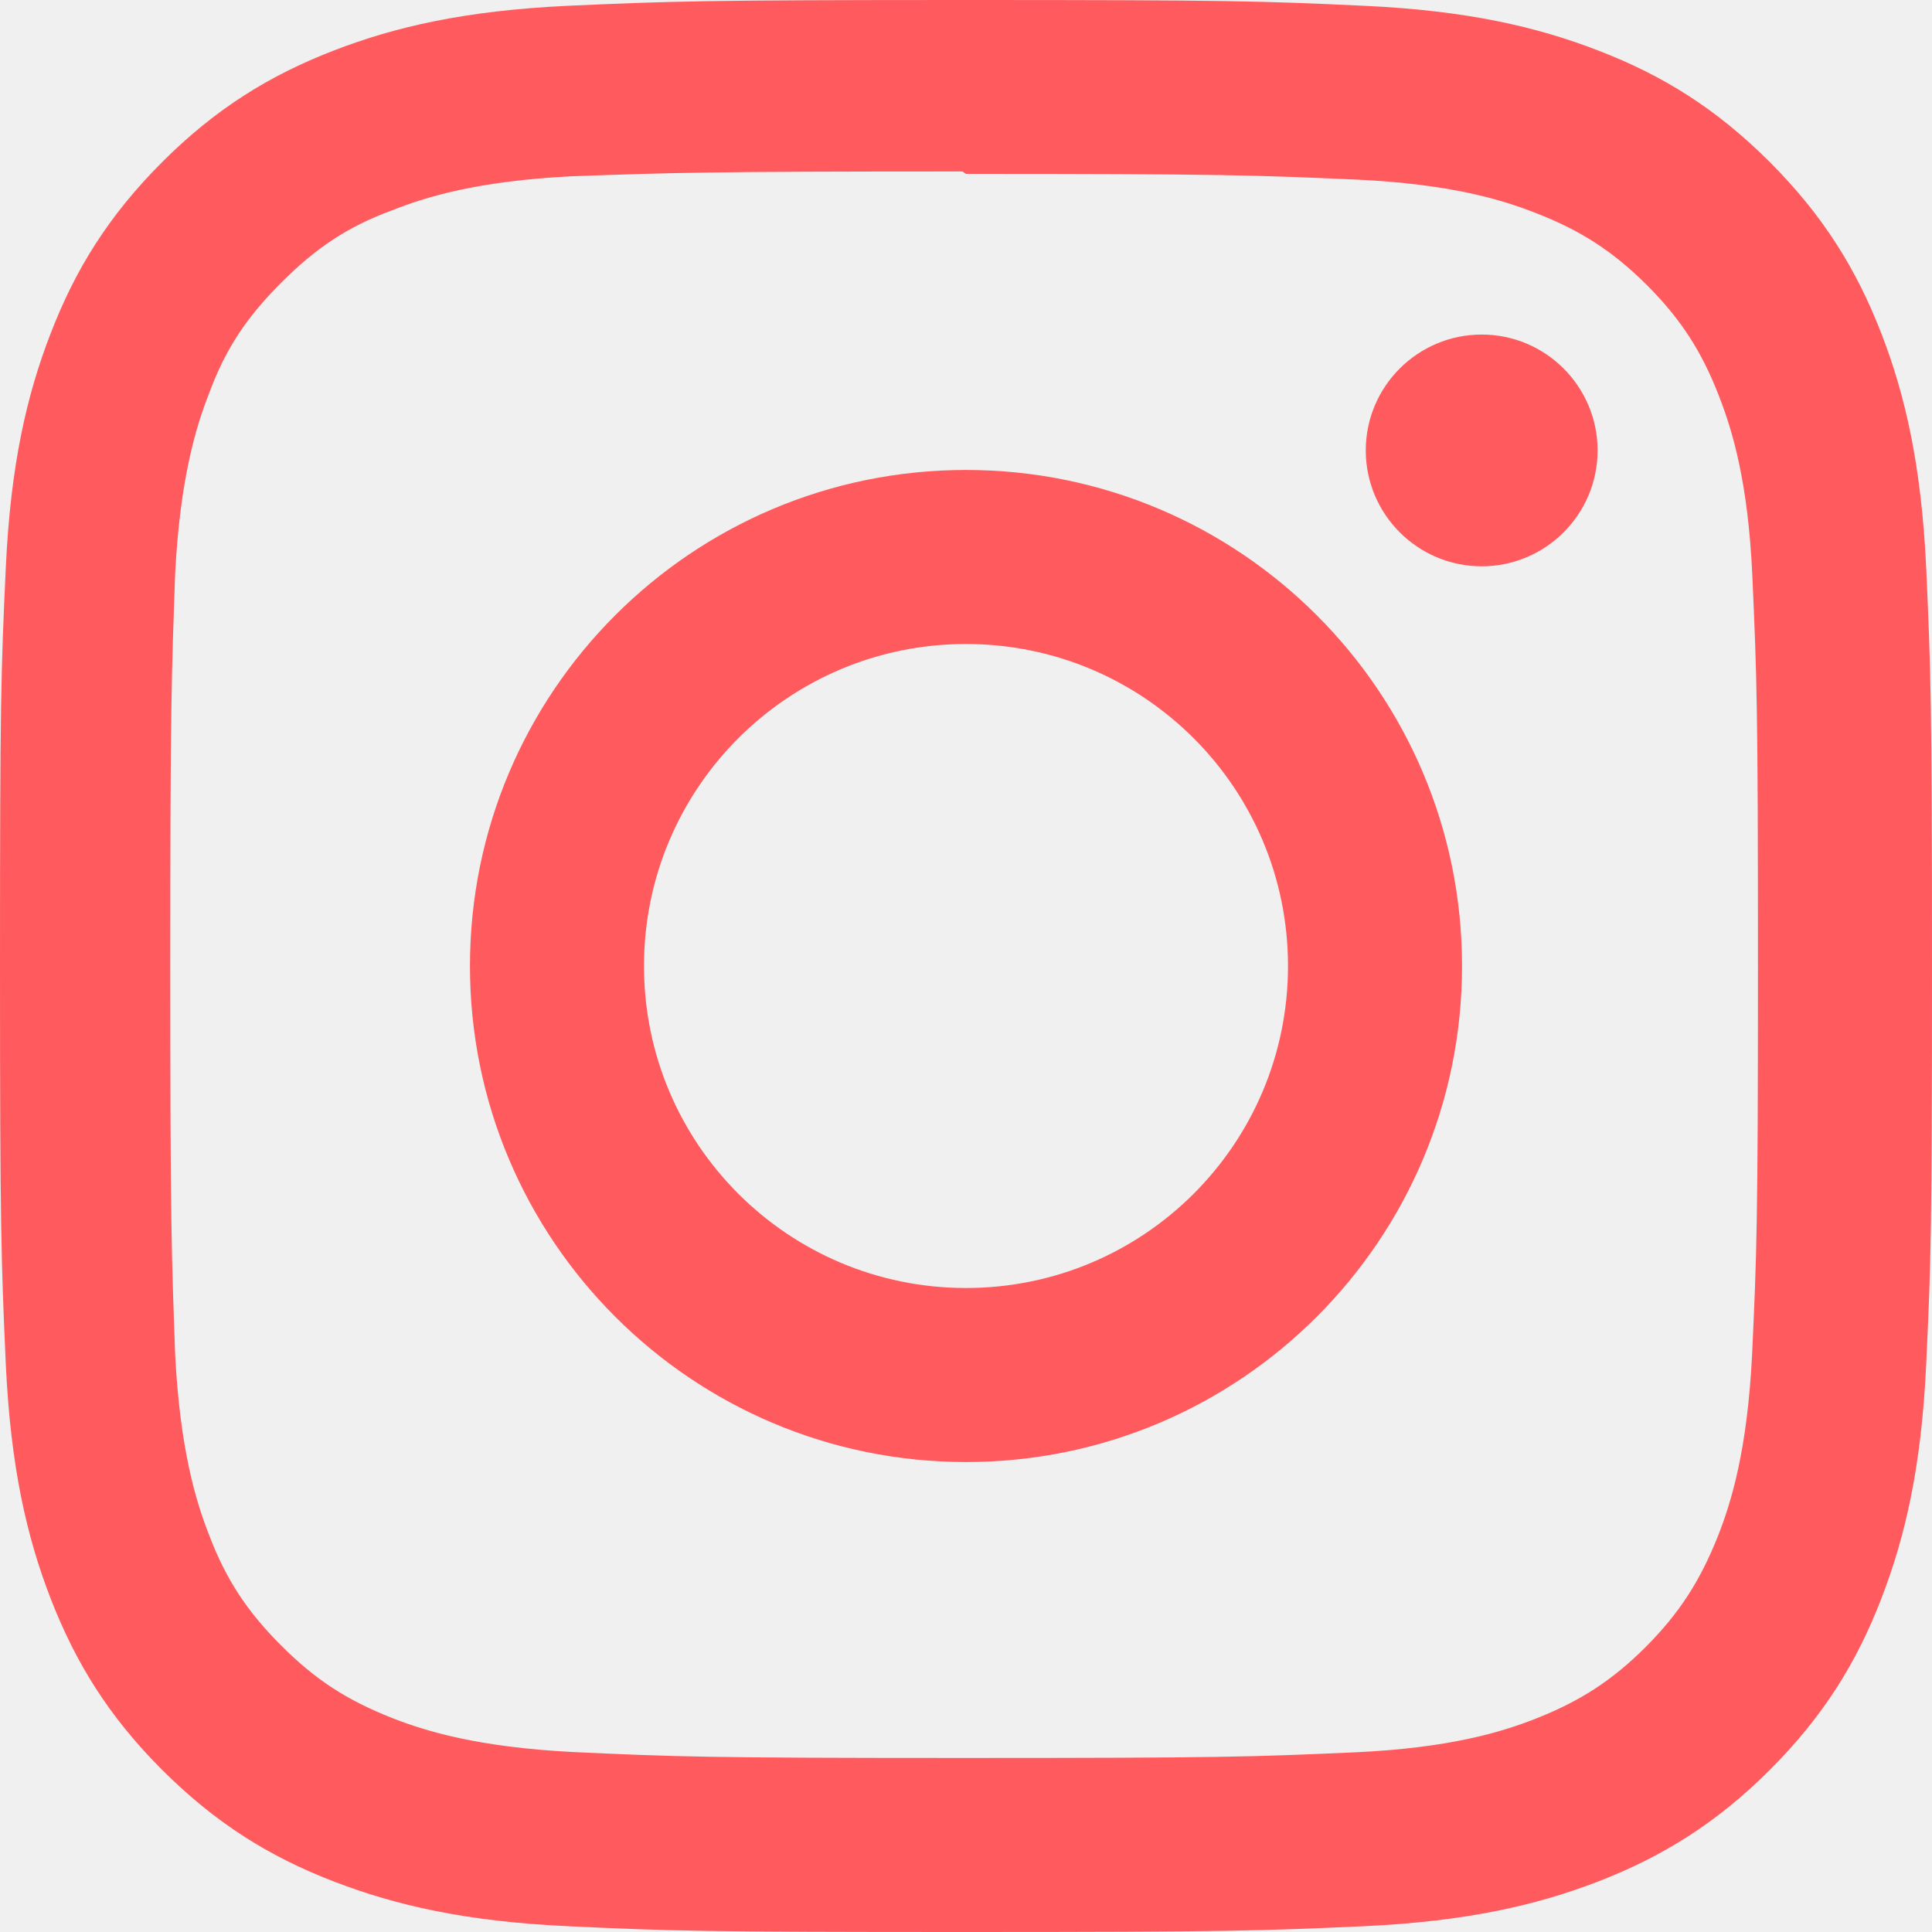
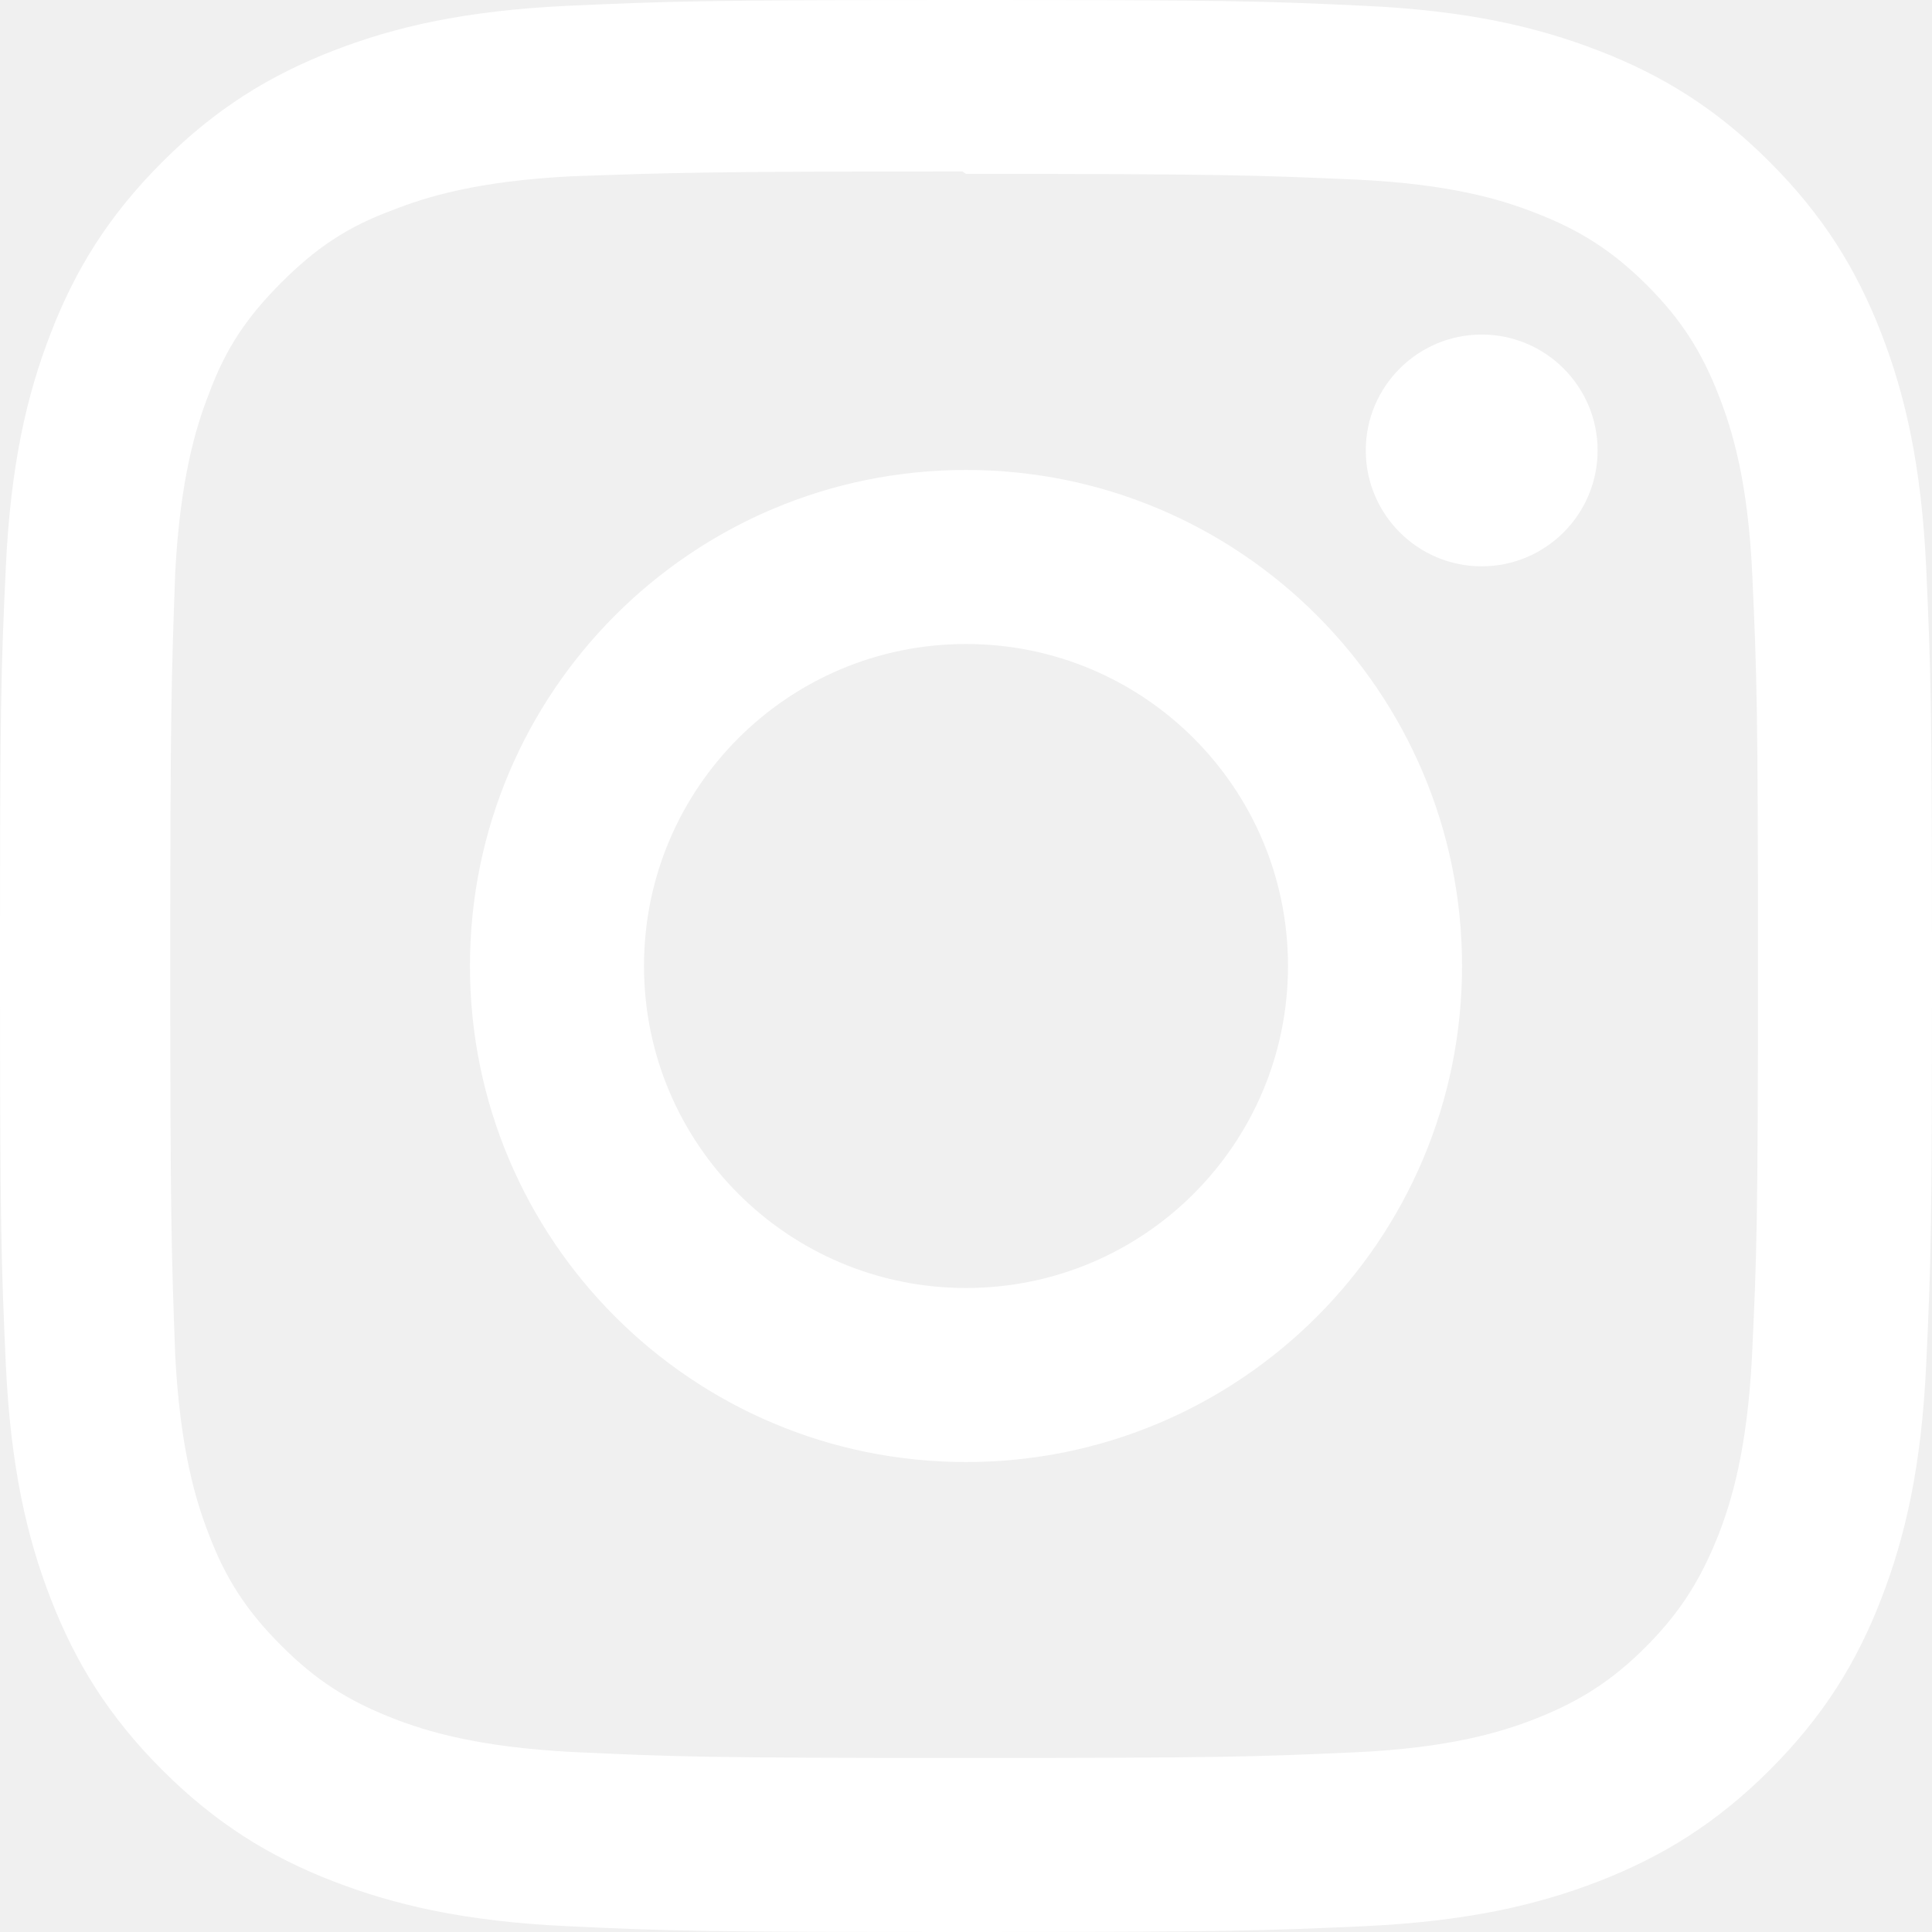
<svg xmlns="http://www.w3.org/2000/svg" aria-labelledby="simpleicons-instagram-icon" role="img" viewBox="0 0 24 24">
-   <path fill="#ff5b5e" d="M12 0C8.74 0 8.333.015 7.053.072 5.775.132 4.905.333 4.14.63c-.789.306-1.459.717-2.126 1.384S.935 3.35.63 4.14C.333 4.905.131 5.775.072 7.053.012 8.333 0 8.74 0 12s.015 3.667.072 4.947c.06 1.277.261 2.148.558 2.913.306.788.717 1.459 1.384 2.126.667.666 1.336 1.079 2.126 1.384.766.296 1.636.499 2.913.558C8.333 23.988 8.74 24 12 24s3.667-.015 4.947-.072c1.277-.06 2.148-.262 2.913-.558.788-.306 1.459-.718 2.126-1.384.666-.667 1.079-1.335 1.384-2.126.296-.765.499-1.636.558-2.913.06-1.28.072-1.687.072-4.947s-.015-3.667-.072-4.947c-.06-1.277-.262-2.149-.558-2.913-.306-.789-.718-1.459-1.384-2.126C21.319 1.347 20.651.935 19.86.63c-.765-.297-1.636-.499-2.913-.558C15.667.012 15.26 0 12 0zm0 2.16c3.203 0 3.585.016 4.85.071 1.17.055 1.805.249 2.227.415.562.217.96.477 1.382.896.419.42.679.819.896 1.381.164.422.36 1.057.413 2.227.057 1.266.07 1.646.07 4.85s-.015 3.585-.074 4.85c-.061 1.17-.256 1.805-.421 2.227-.224.562-.479.96-.899 1.382-.419.419-.824.679-1.38.896-.42.164-1.065.36-2.235.413-1.274.057-1.649.07-4.859.07-3.211 0-3.586-.015-4.859-.074-1.171-.061-1.816-.256-2.236-.421-.569-.224-.96-.479-1.379-.899-.421-.419-.69-.824-.9-1.38-.165-.42-.359-1.065-.42-2.235-.045-1.26-.061-1.649-.061-4.844 0-3.196.016-3.586.061-4.861.061-1.17.255-1.814.42-2.234.21-.57.479-.96.9-1.381.419-.419.81-.689 1.379-.898.42-.166 1.051-.361 2.221-.421 1.275-.045 1.65-.06 4.859-.06l.045.03zm0 3.678c-3.405 0-6.162 2.76-6.162 6.162 0 3.405 2.76 6.162 6.162 6.162 3.405 0 6.162-2.76 6.162-6.162 0-3.405-2.76-6.162-6.162-6.162zM12 16c-2.21 0-4-1.79-4-4s1.79-4 4-4 4 1.79 4 4-1.79 4-4 4zm7.846-10.405c0 .795-.646 1.44-1.44 1.44-.795 0-1.44-.646-1.44-1.44 0-.794.646-1.439 1.44-1.439.793-.001 1.44.645 1.44 1.439z" />
+   <path fill="#fff" d="M12 0C8.74 0 8.333.015 7.053.072 5.775.132 4.905.333 4.14.63c-.789.306-1.459.717-2.126 1.384S.935 3.35.63 4.14C.333 4.905.131 5.775.072 7.053.012 8.333 0 8.74 0 12s.015 3.667.072 4.947c.06 1.277.261 2.148.558 2.913.306.788.717 1.459 1.384 2.126.667.666 1.336 1.079 2.126 1.384.766.296 1.636.499 2.913.558C8.333 23.988 8.74 24 12 24s3.667-.015 4.947-.072c1.277-.06 2.148-.262 2.913-.558.788-.306 1.459-.718 2.126-1.384.666-.667 1.079-1.335 1.384-2.126.296-.765.499-1.636.558-2.913.06-1.28.072-1.687.072-4.947s-.015-3.667-.072-4.947c-.06-1.277-.262-2.149-.558-2.913-.306-.789-.718-1.459-1.384-2.126C21.319 1.347 20.651.935 19.86.63c-.765-.297-1.636-.499-2.913-.558C15.667.012 15.26 0 12 0zm0 2.16c3.203 0 3.585.016 4.85.071 1.17.055 1.805.249 2.227.415.562.217.96.477 1.382.896.419.42.679.819.896 1.381.164.422.36 1.057.413 2.227.057 1.266.07 1.646.07 4.85s-.015 3.585-.074 4.85c-.061 1.17-.256 1.805-.421 2.227-.224.562-.479.96-.899 1.382-.419.419-.824.679-1.38.896-.42.164-1.065.36-2.235.413-1.274.057-1.649.07-4.859.07-3.211 0-3.586-.015-4.859-.074-1.171-.061-1.816-.256-2.236-.421-.569-.224-.96-.479-1.379-.899-.421-.419-.69-.824-.9-1.38-.165-.42-.359-1.065-.42-2.235-.045-1.26-.061-1.649-.061-4.844 0-3.196.016-3.586.061-4.861.061-1.17.255-1.814.42-2.234.21-.57.479-.96.9-1.381.419-.419.81-.689 1.379-.898.42-.166 1.051-.361 2.221-.421 1.275-.045 1.65-.06 4.859-.06l.045.03zm0 3.678c-3.405 0-6.162 2.76-6.162 6.162 0 3.405 2.76 6.162 6.162 6.162 3.405 0 6.162-2.76 6.162-6.162 0-3.405-2.76-6.162-6.162-6.162zM12 16c-2.21 0-4-1.79-4-4s1.79-4 4-4 4 1.79 4 4-1.79 4-4 4zm7.846-10.405c0 .795-.646 1.44-1.44 1.44-.795 0-1.44-.646-1.44-1.44 0-.794.646-1.439 1.44-1.439.793-.001 1.44.645 1.44 1.439z" />
</svg>
